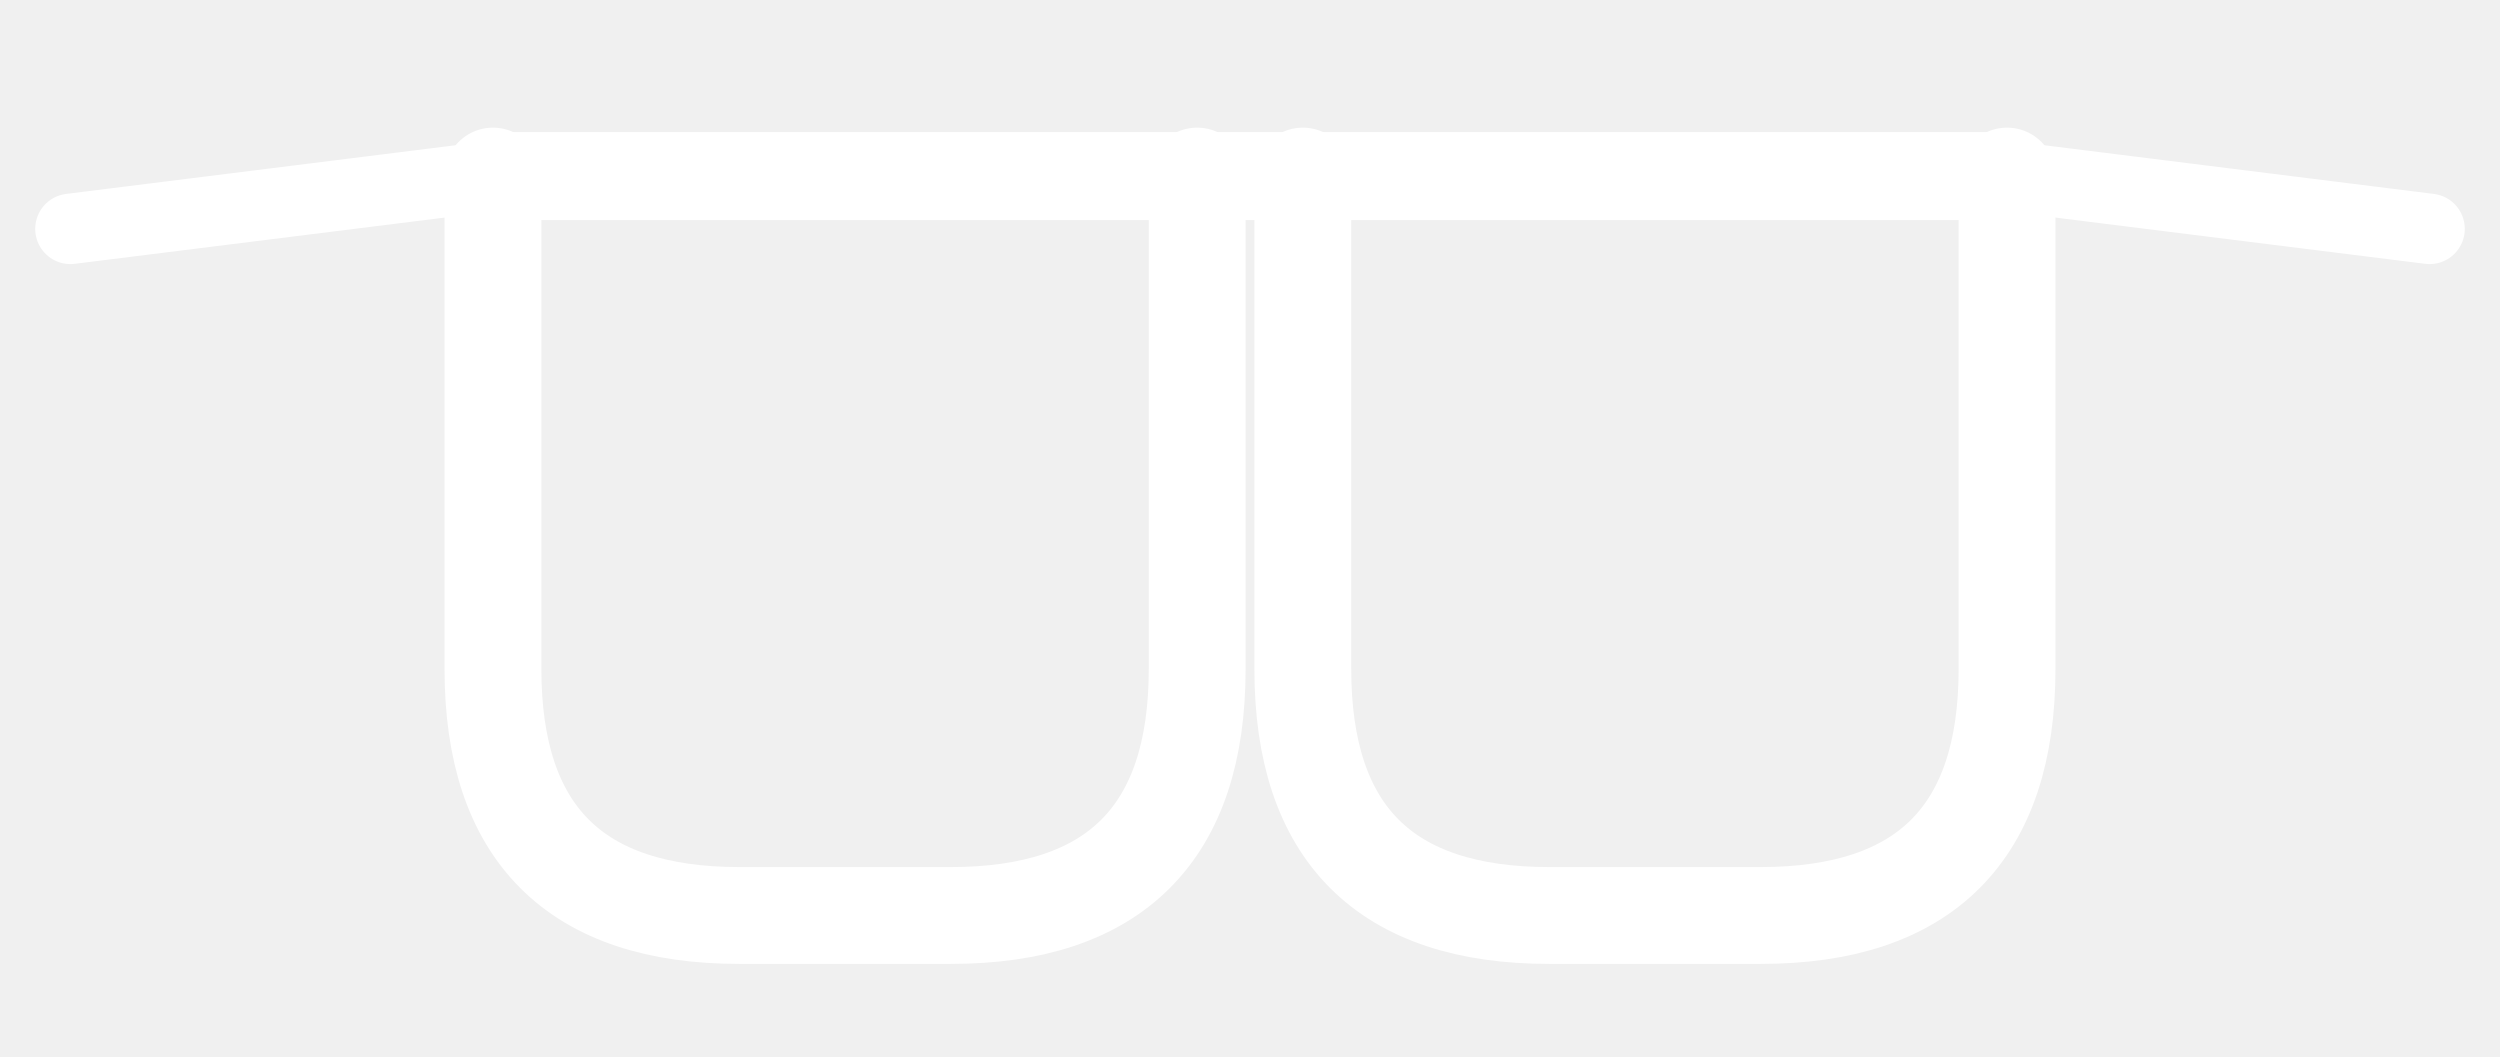
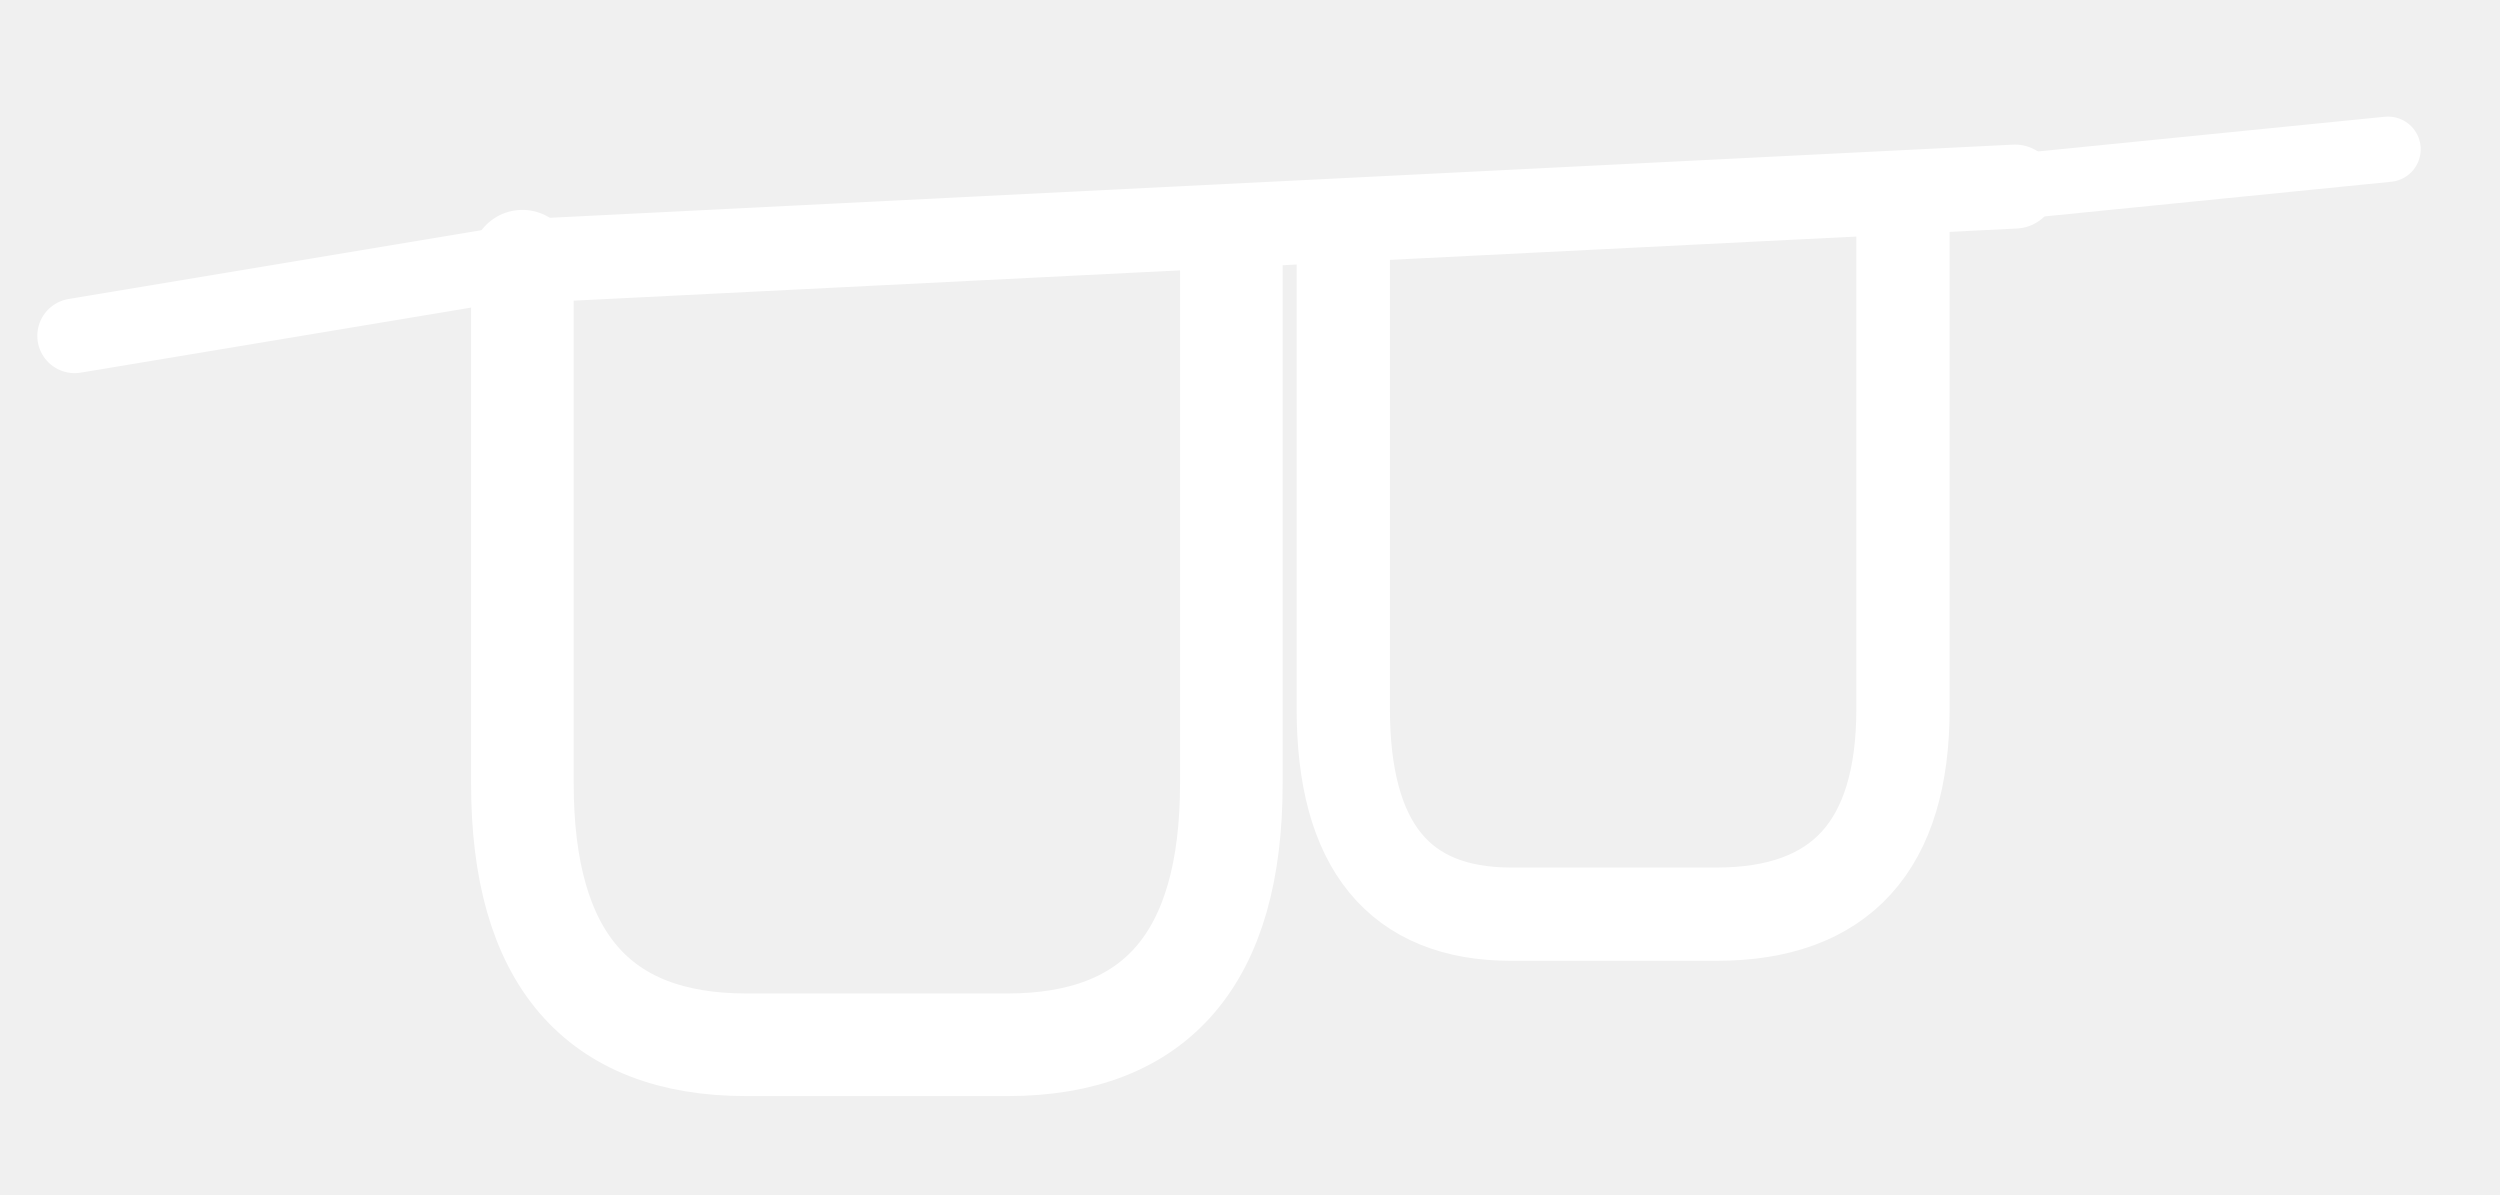
- <svg xmlns="http://www.w3.org/2000/svg" viewBox="-18 20 142 60">
-   <path d="M10 30 L96 30" stroke="white" stroke-width="5" stroke-linecap="round" />
-   <path d="M10 30 L10 58 Q10 72 24 72 L36 72 Q50 72 50 58 L50 30" stroke="white" stroke-width="5.5" stroke-linecap="round" fill="none" />
-   <path d="M56 30 L56 58 Q56 72 70 72 L82 72 Q96 72 96 58 L96 30" stroke="white" stroke-width="5.5" stroke-linecap="round" fill="none" />
-   <path d="M10 30 L-14 33" stroke="white" stroke-width="4" stroke-linecap="round" />
-   <path d="M96 30 L120 33" stroke="white" stroke-width="4" stroke-linecap="round" />
+ <svg xmlns="http://www.w3.org/2000/svg" viewBox="-20 14 134 64">
+   <path d="M8 28 L88 24" stroke="white" stroke-width="4.5" stroke-linecap="round" />
+   <path d="M8 28 L8 56 Q8 70 20 70 L34 70 Q46 70 46 56 L46 28" stroke="white" stroke-width="5.5" stroke-linecap="round" fill="none" />
+   <path d="M52 27 L52 52 Q52 63 61 63 L72 63 Q82 63 82 52 L82 25" stroke="white" stroke-width="5" stroke-linecap="round" fill="none" />
+   <path d="M88 24 L108 22" stroke="white" stroke-width="3.5" stroke-linecap="round" />
+   <path d="M8 28 L-16 32" stroke="white" stroke-width="4" stroke-linecap="round" />
  <style>@media(prefers-color-scheme:light){path{stroke:black}}</style>
</svg>
